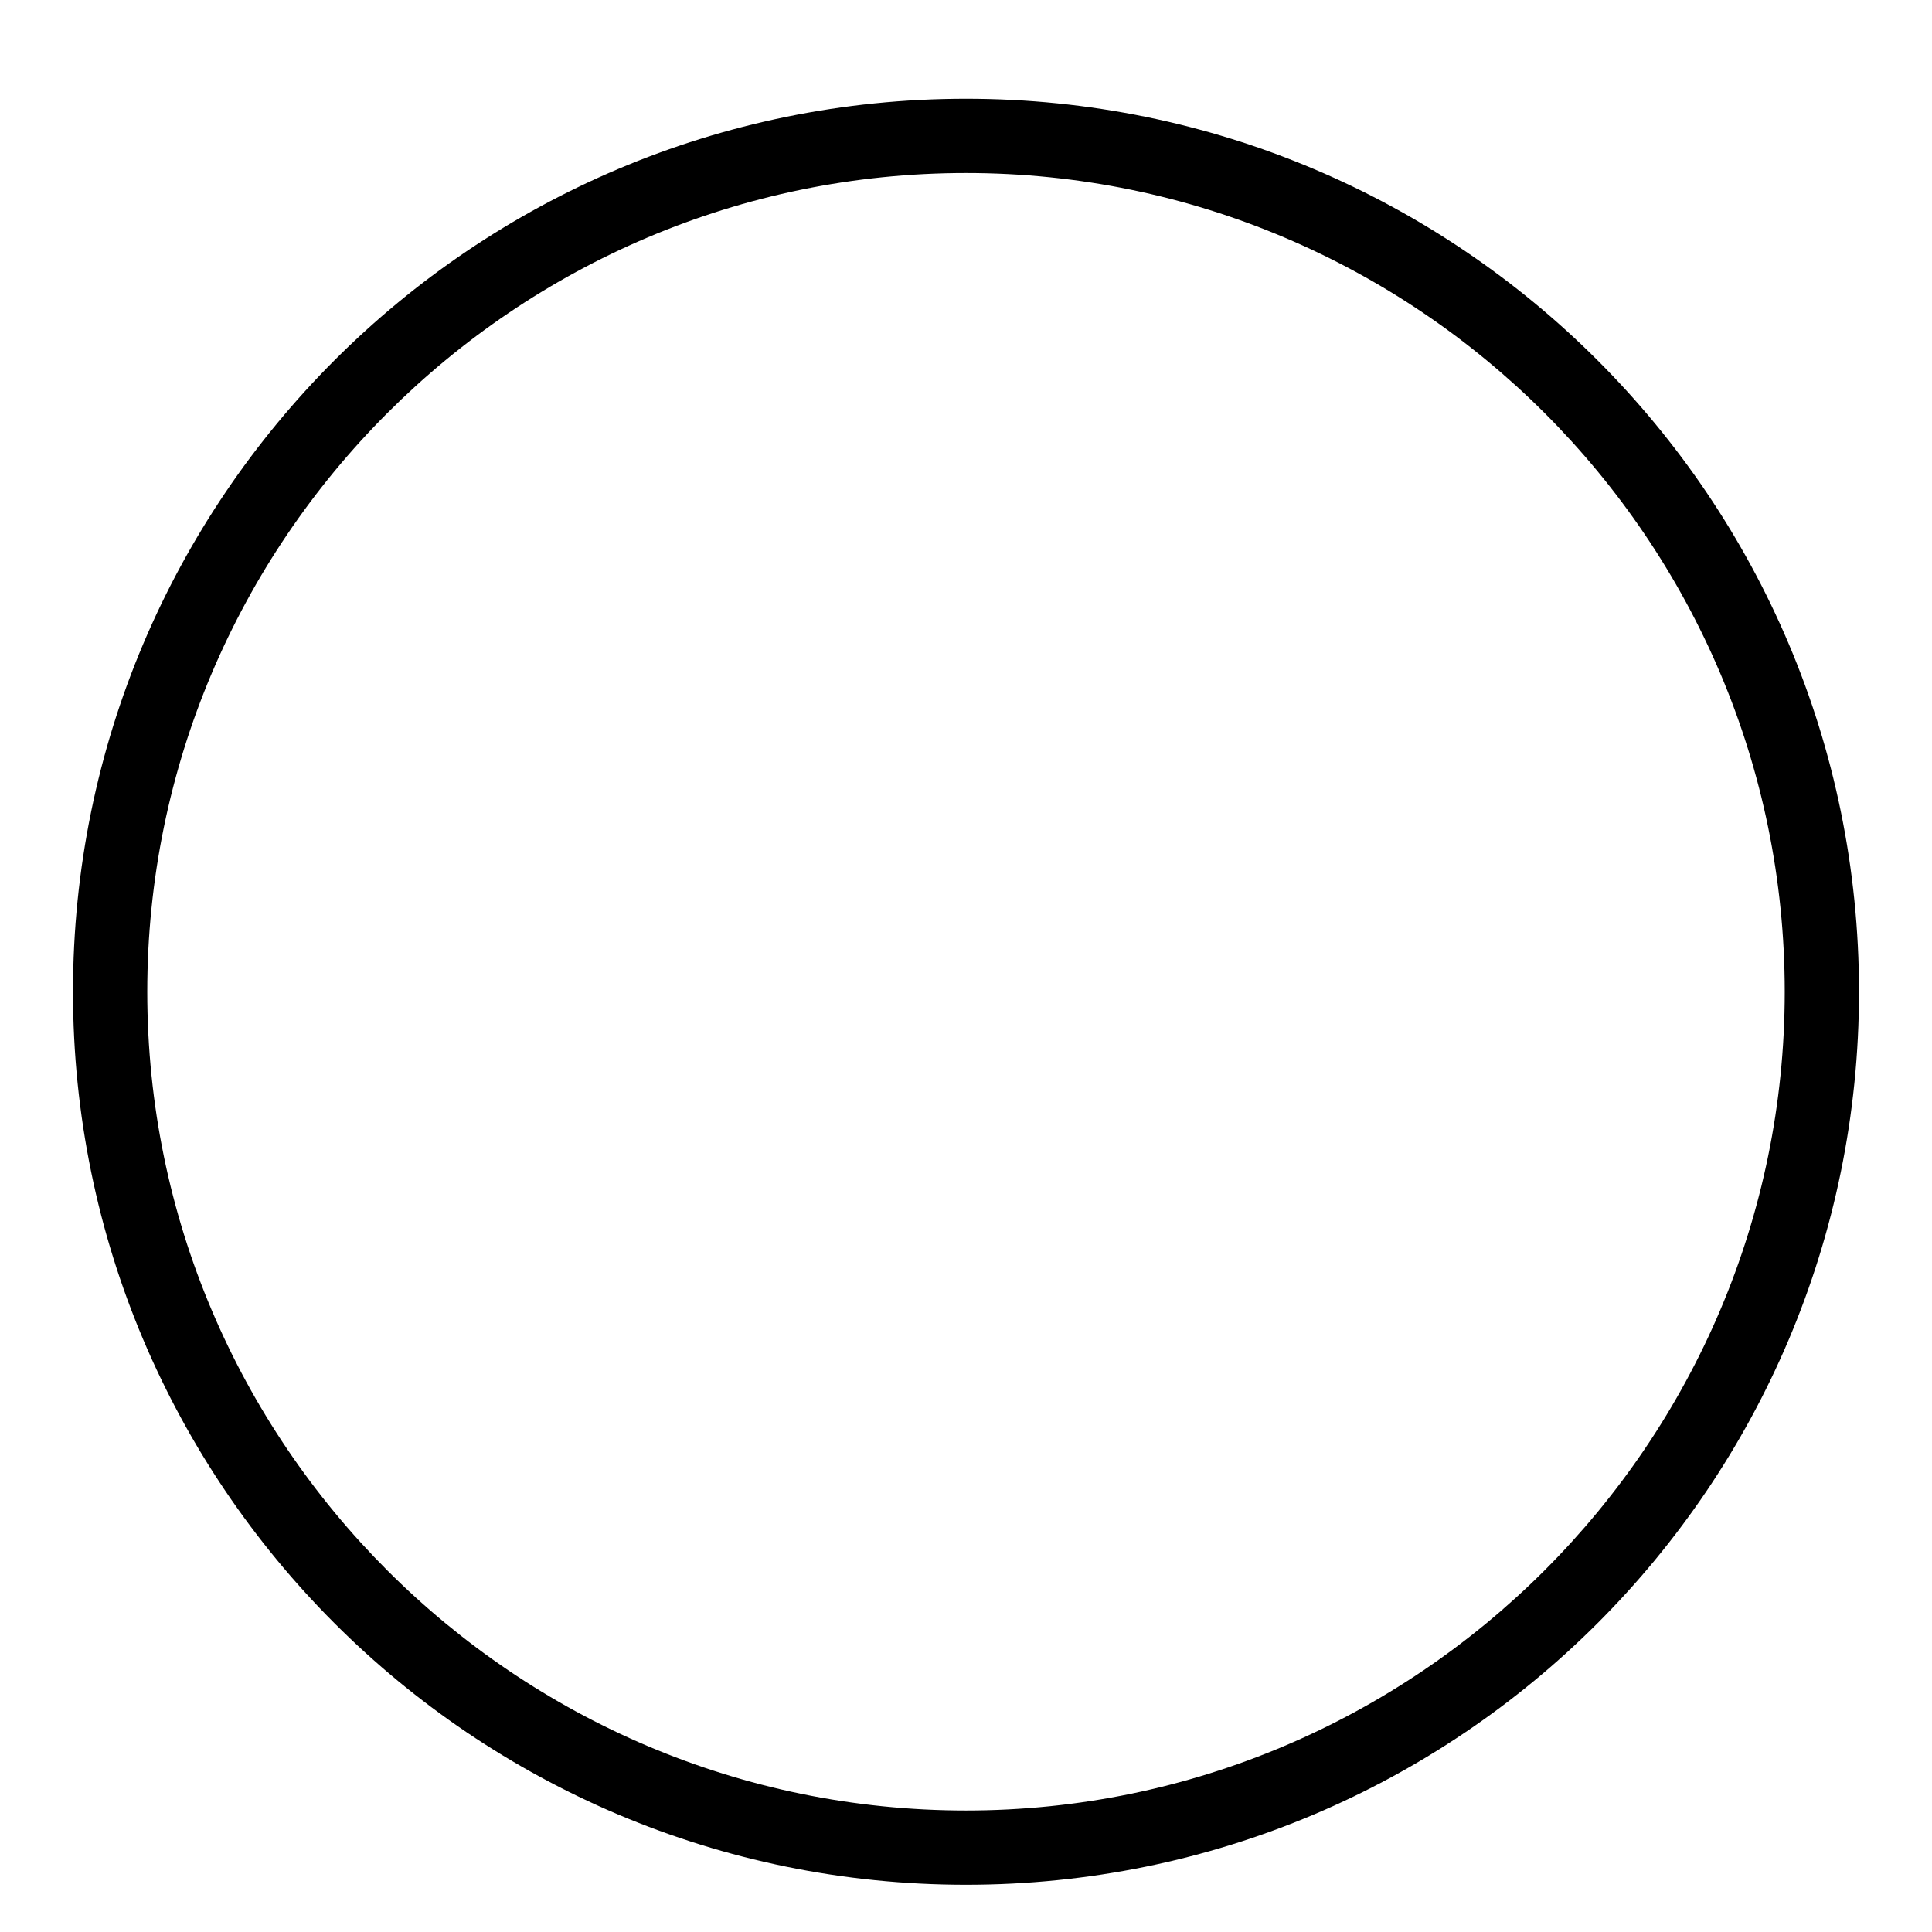
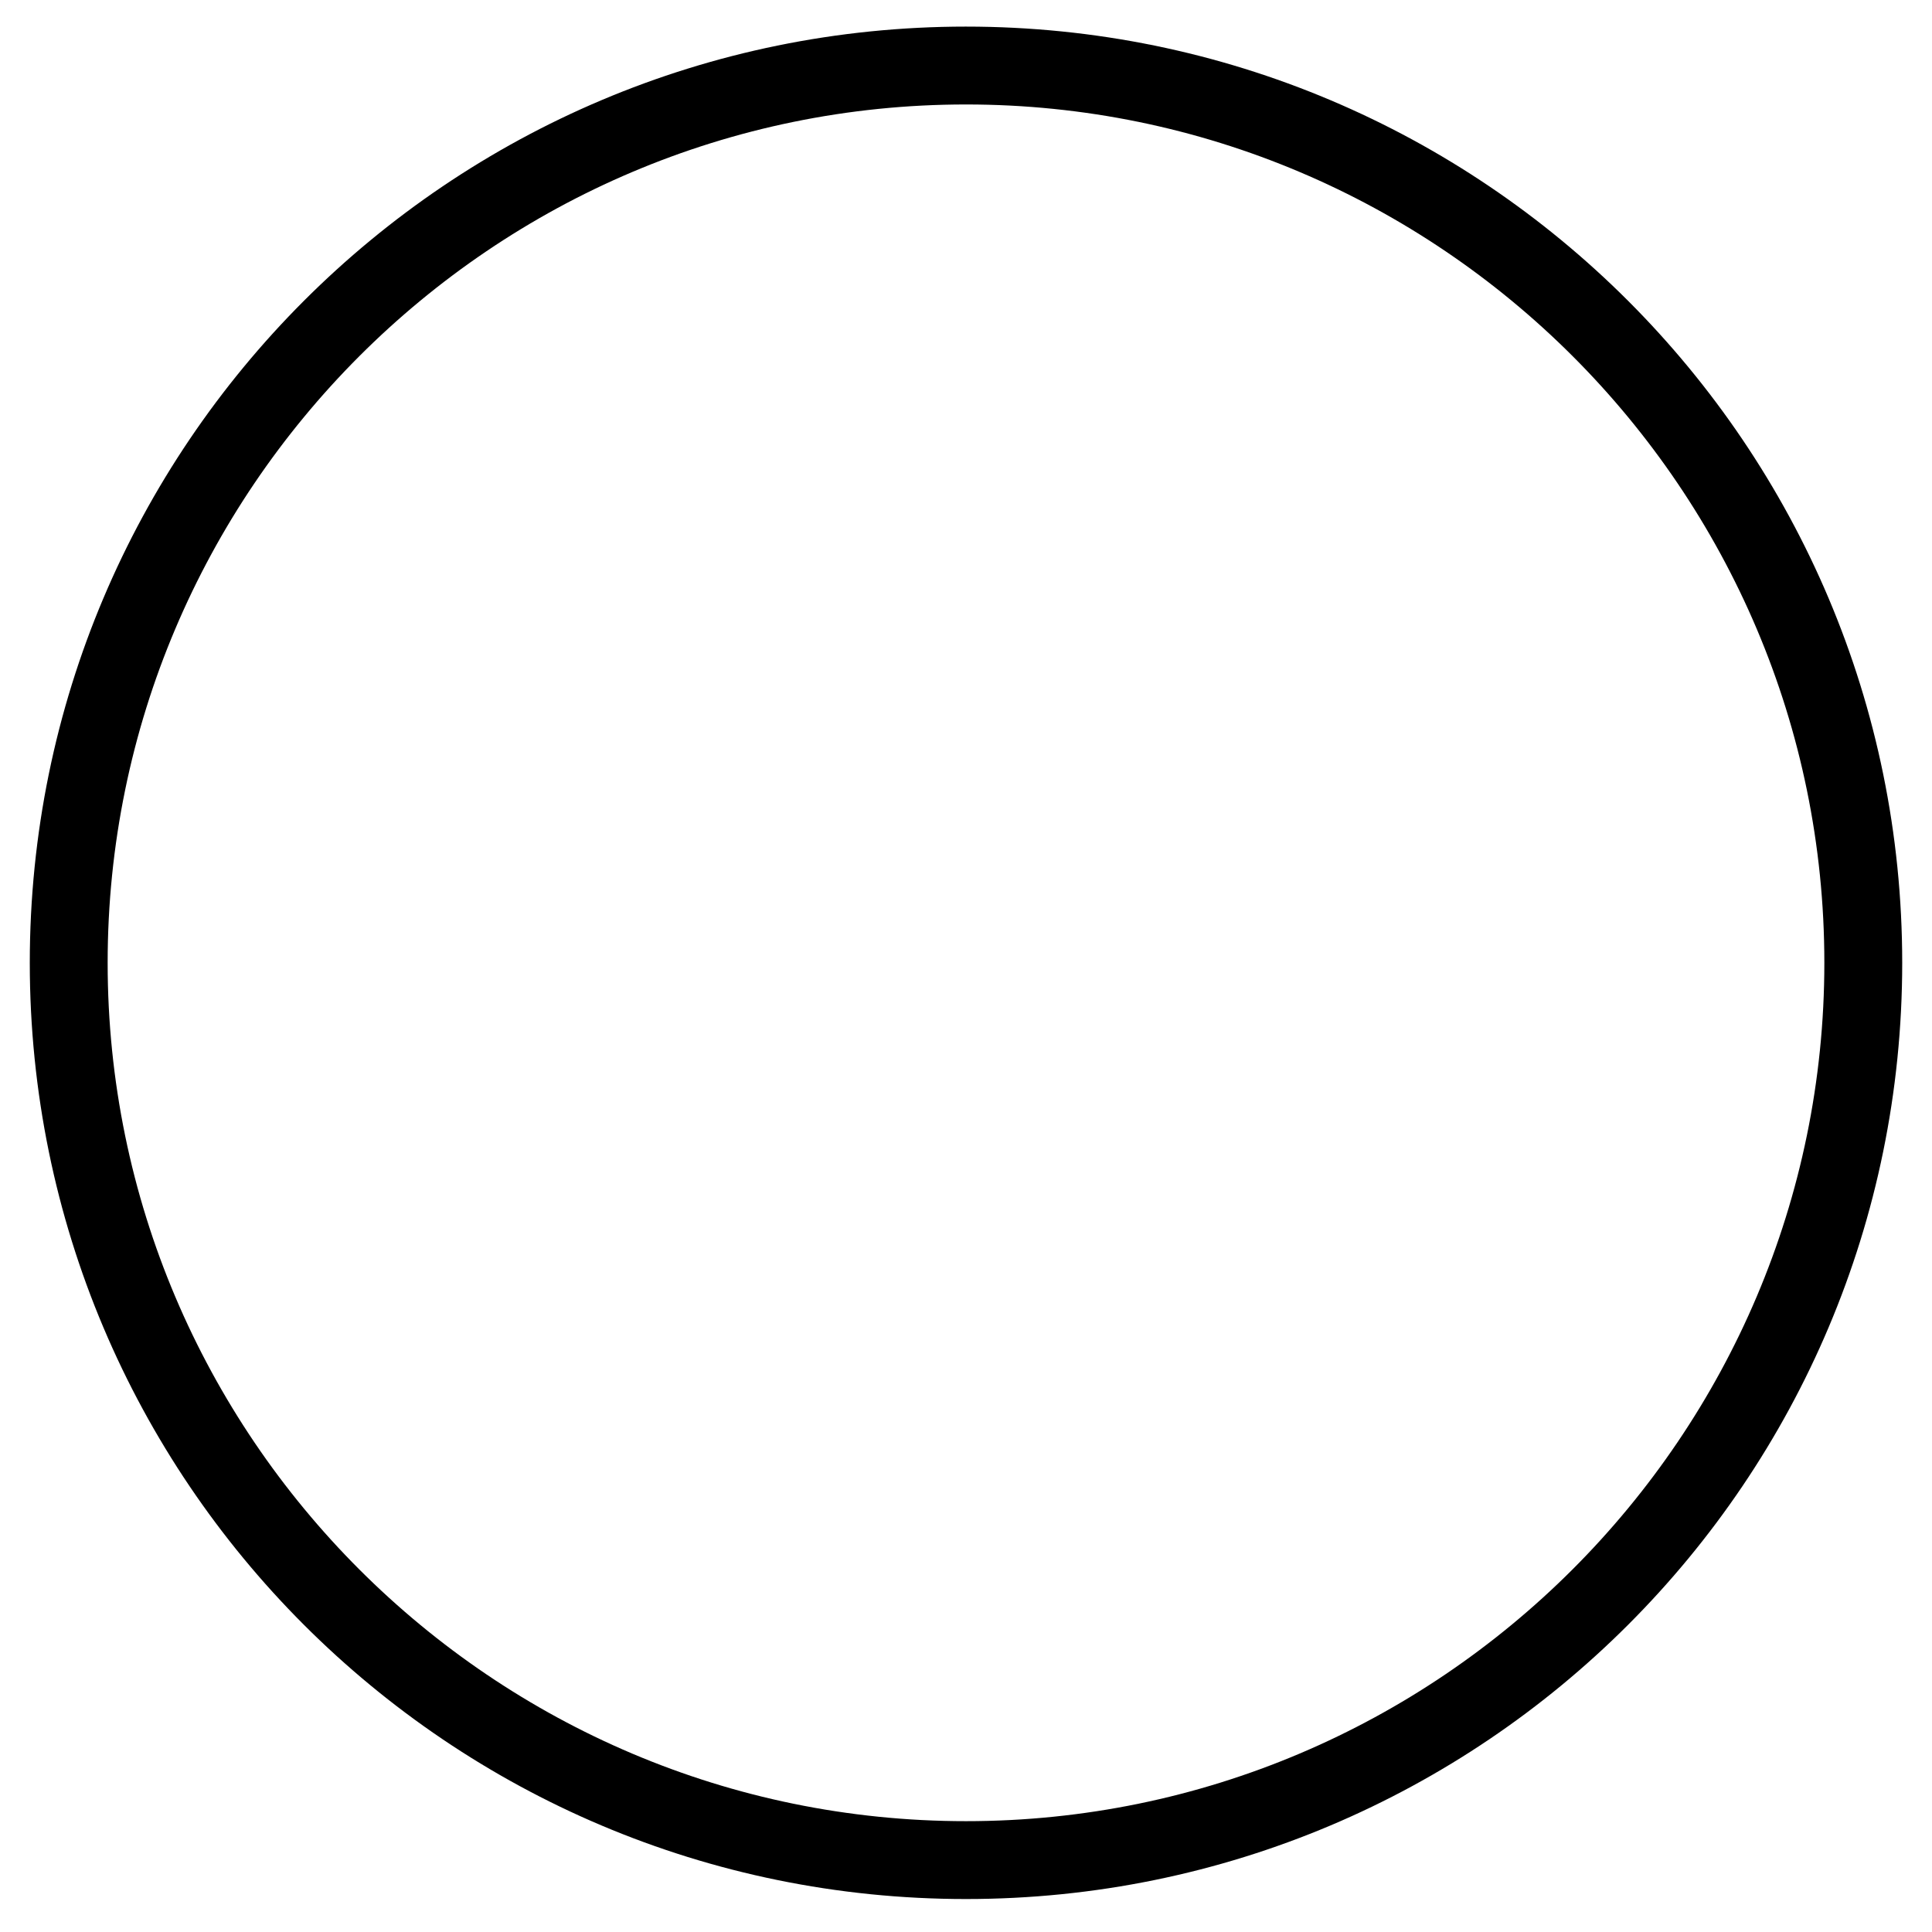
- <svg xmlns="http://www.w3.org/2000/svg" viewBox="0 0 1024 1024">
-   <path d="M512 52.338c-261.461 0-473.315 211.854-473.315 473.315s211.854 473.315 473.315 473.315c261.461 0 473.315-211.854 473.315-473.315s-211.854-473.315-473.315-473.315zM512 959.602c-239.161 0-433.949-194.56-433.949-433.949 0-239.161 194.56-433.949 433.949-433.949 239.161 0 433.949 194.56 433.949 433.949 0 239.161-194.787 433.949-433.949 433.949z">
+ <svg xmlns="http://www.w3.org/2000/svg" t="1586835123035" class="icon" viewBox="0 0 1024 1024" version="1.1" p-id="13479" width="200" height="200">
+   <defs>
+     <style type="text/css">
+ 		</style>
+   </defs>
+   <path d="M512 14.1c-274.11 0-496.213 222.103-496.213 496.213s222.103 496.213 496.213 496.213c274.11 0 496.213-222.103 496.213-496.213s-222.103-496.213-496.213-496.213zM512 965.256c-250.731 0-454.943-203.973-454.943-454.943 0-250.731 203.973-454.943 454.943-454.943 250.731 0 454.943 203.973 454.943 454.943 0 250.731-204.211 454.943-454.943 454.943z" p-id="13480">
	</path>
</svg>
